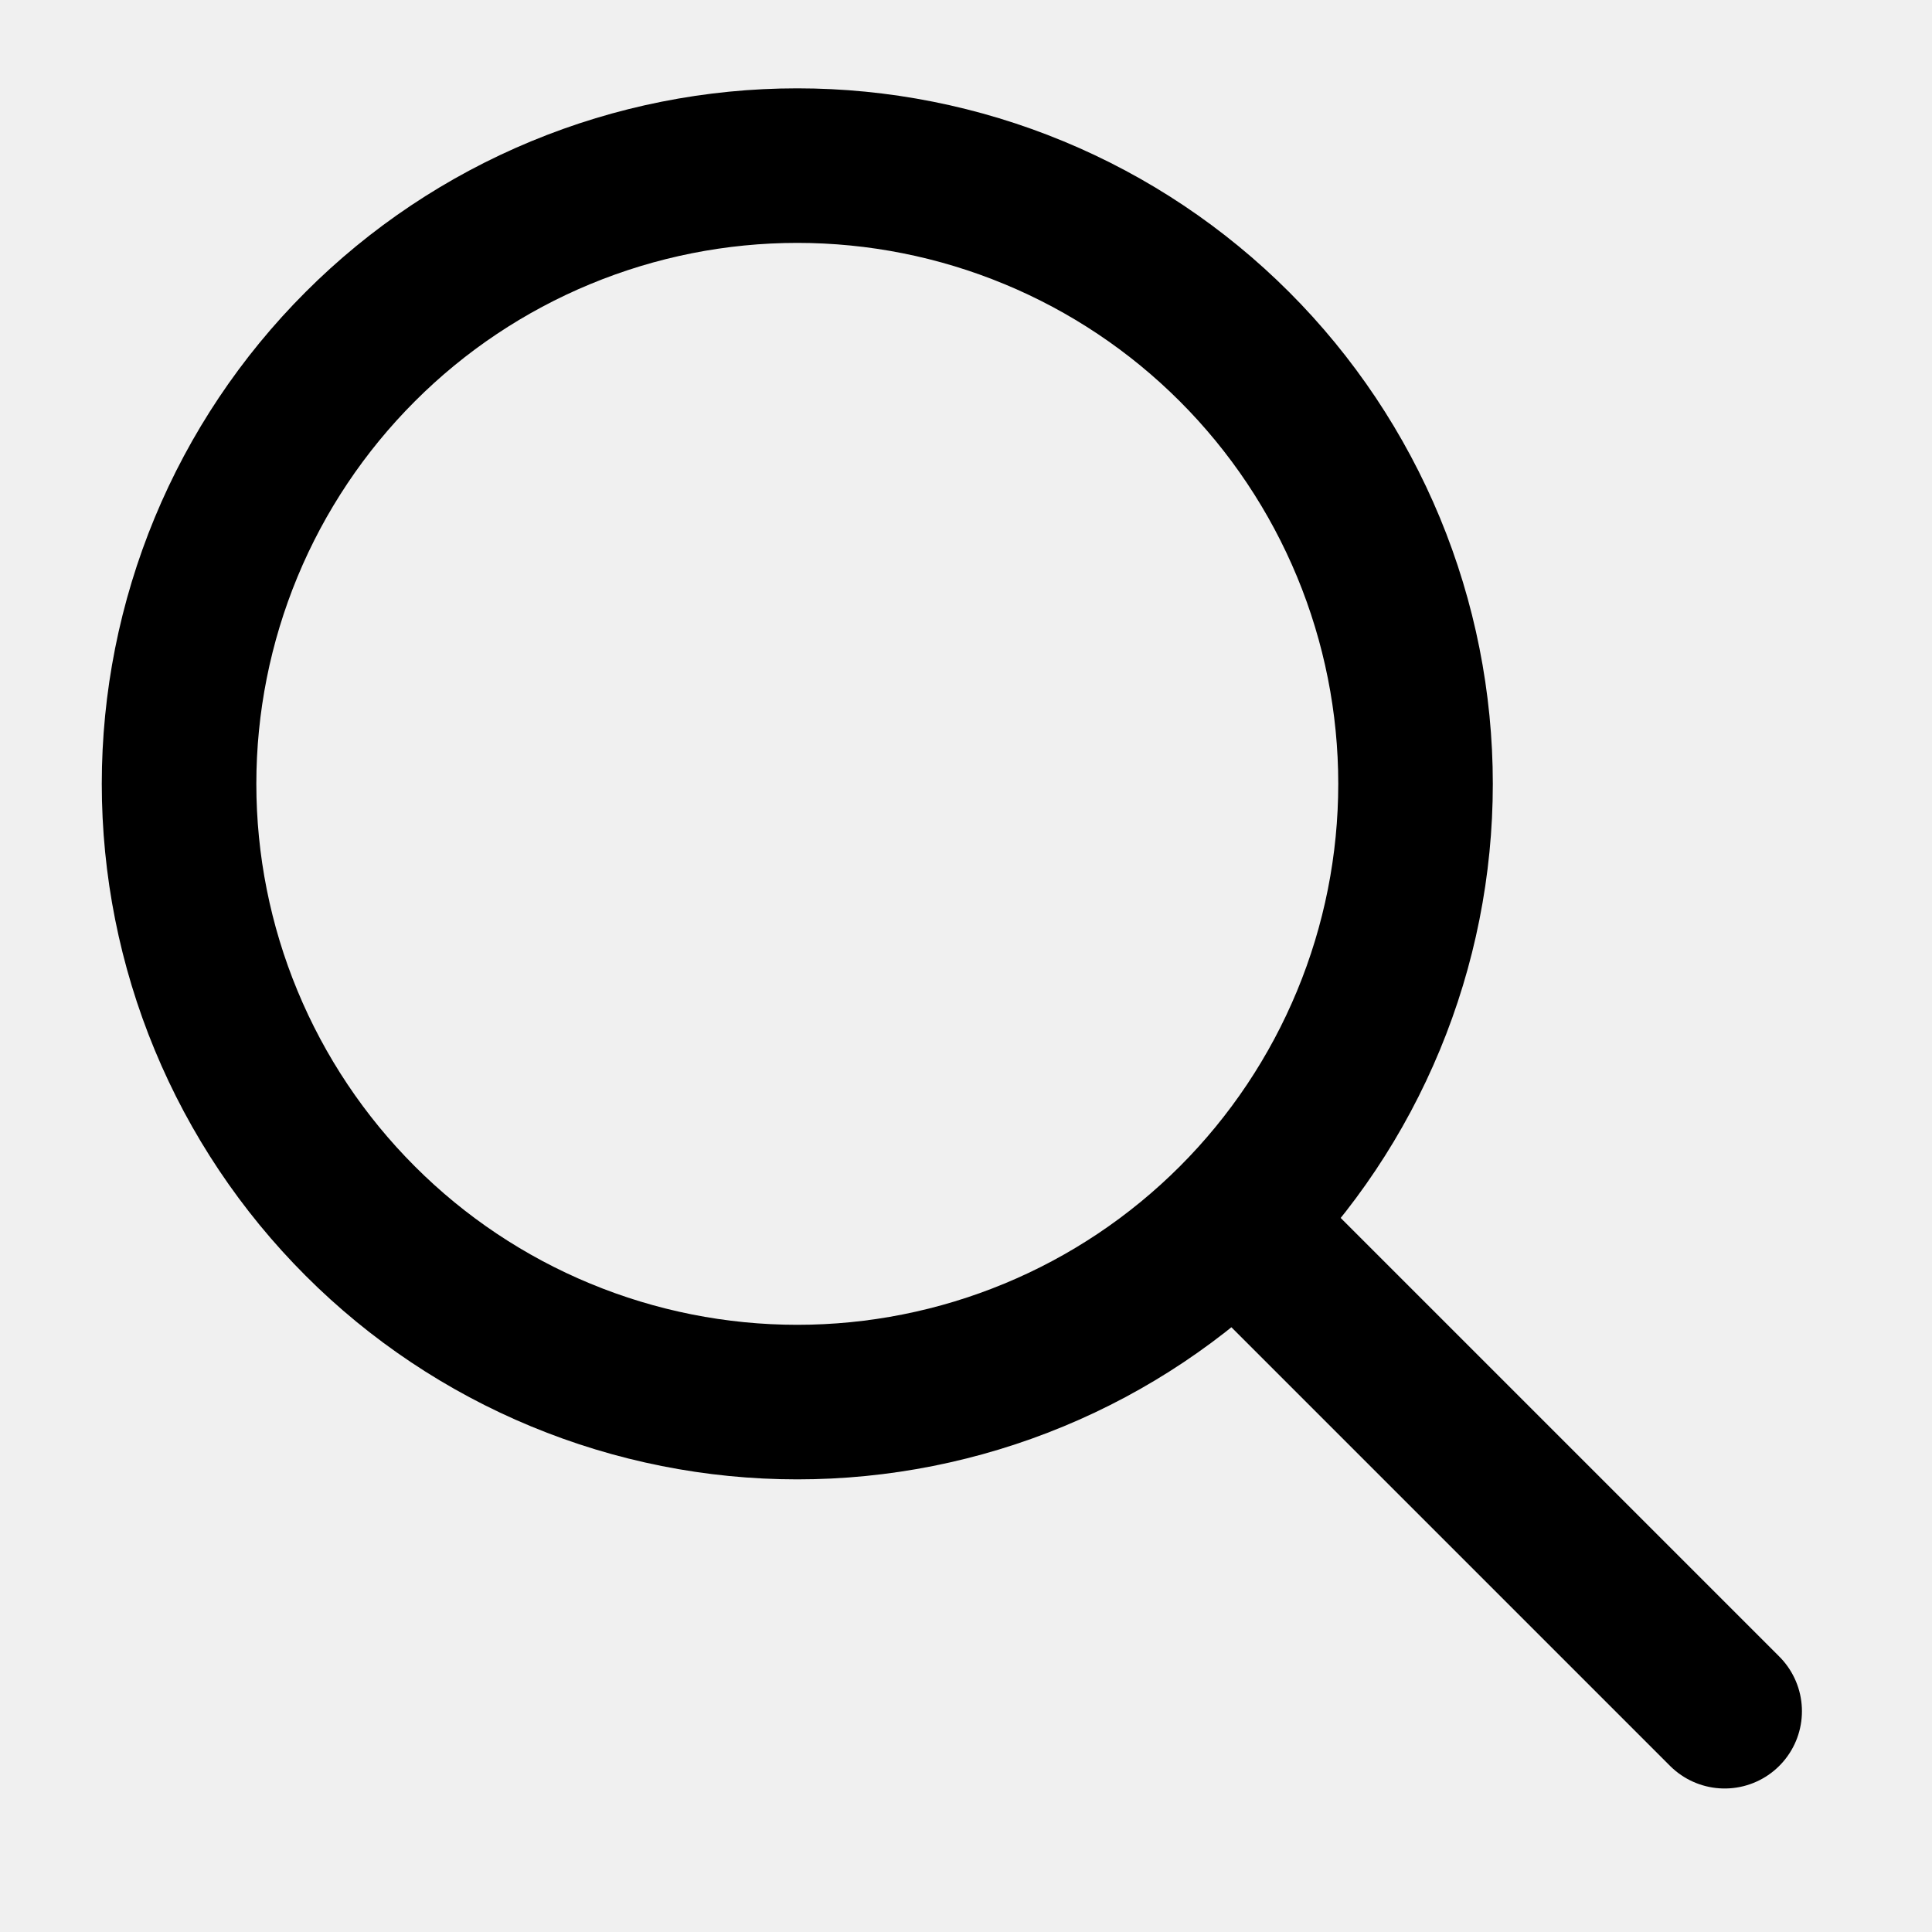
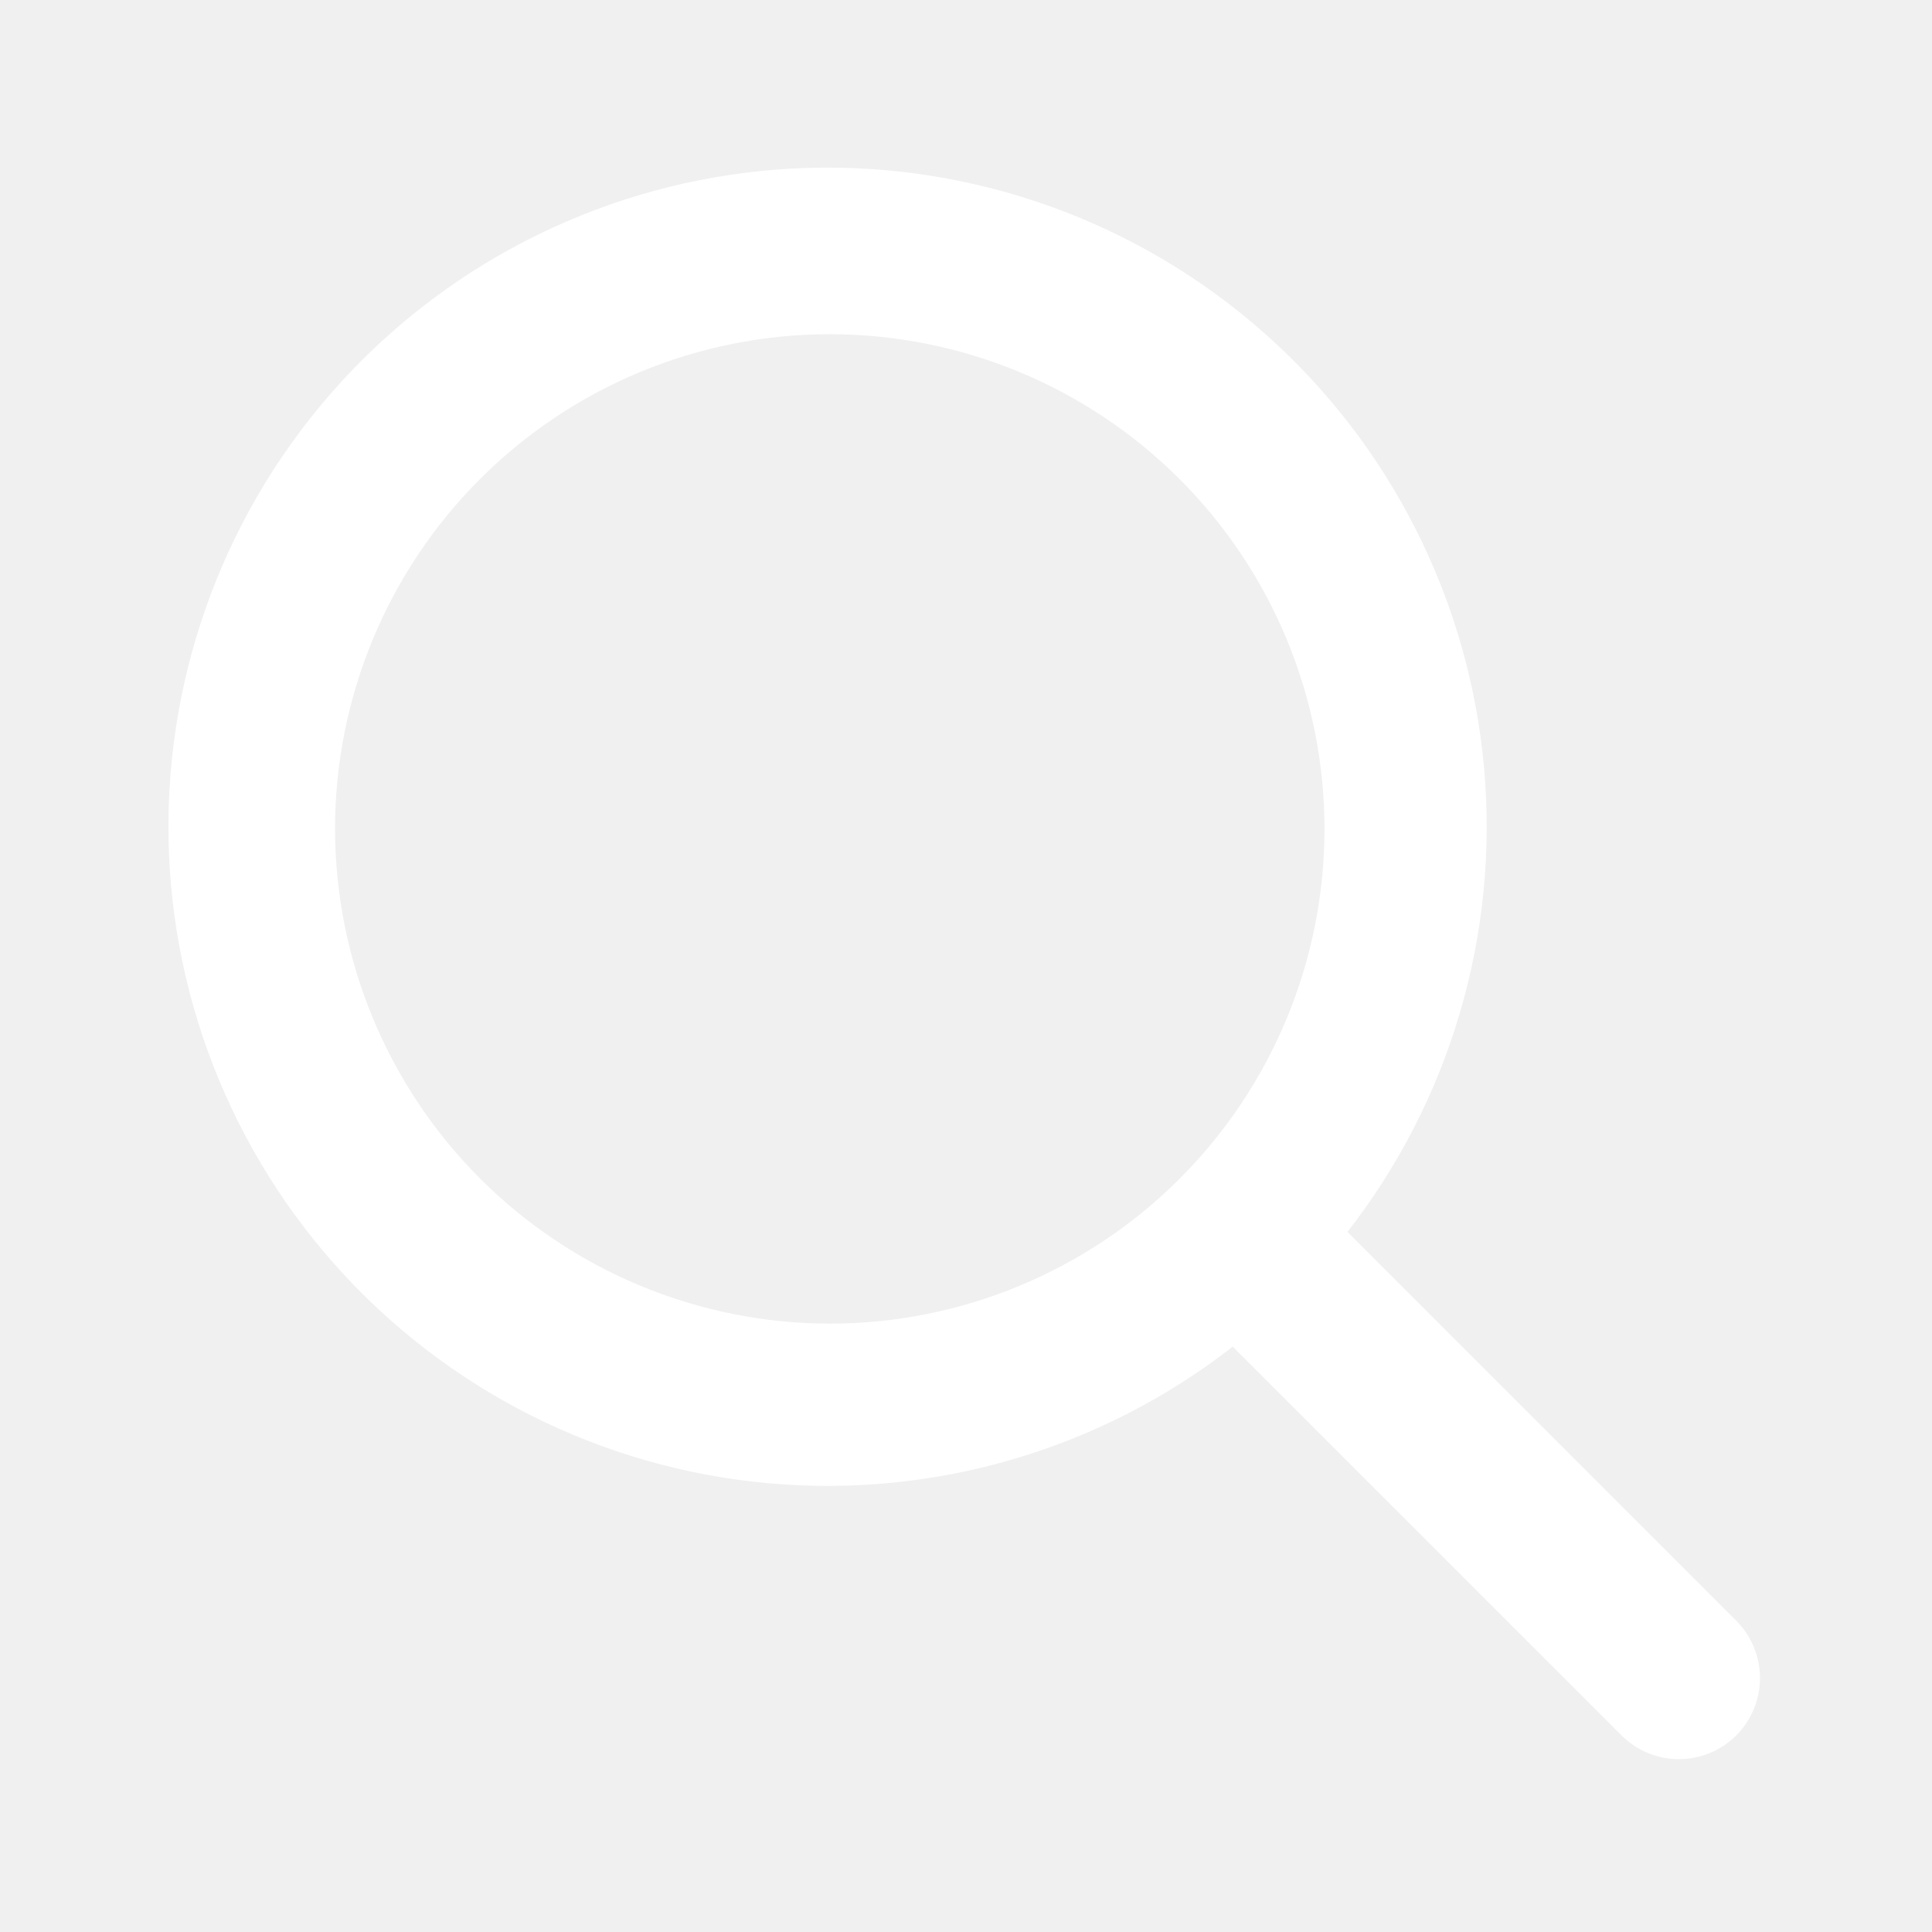
- <svg xmlns="http://www.w3.org/2000/svg" width="25" height="25" viewBox="0 0 25 25" fill="none">
-   <path d="M2.317 10.143C2.317 11.193 2.524 12.234 2.926 13.204C3.328 14.175 3.918 15.057 4.661 15.8C5.403 16.543 6.285 17.132 7.256 17.534C8.227 17.936 9.267 18.143 10.317 18.143C11.368 18.143 12.408 17.936 13.379 17.534C14.35 17.132 15.231 16.543 15.974 15.8C16.717 15.057 17.306 14.175 17.708 13.204C18.11 12.234 18.317 11.193 18.317 10.143C18.317 9.092 18.11 8.052 17.708 7.081C17.306 6.111 16.717 5.229 15.974 4.486C15.231 3.743 14.35 3.154 13.379 2.752C12.408 2.35 11.368 2.143 10.317 2.143C9.267 2.143 8.227 2.35 7.256 2.752C6.285 3.154 5.403 3.743 4.661 4.486C3.918 5.229 3.328 6.111 2.926 7.081C2.524 8.052 2.317 9.092 2.317 10.143Z" stroke="black" stroke-width="2" />
-   <path d="M16.317 16.143L22.317 22.143" stroke="black" stroke-width="2" stroke-linecap="round" stroke-linejoin="round" />
+ <svg xmlns="http://www.w3.org/2000/svg" fill="#ffffff" width="800px" height="800px" version="1.1" viewBox="144 144 512 512" stroke="#ffffff">
+   <g id="SVGRepo_bgCarrier" stroke-width="0" />
+   <g id="SVGRepo_tracerCarrier" stroke-linecap="round" stroke-linejoin="round" />
+   <g id="SVGRepo_iconCarrier">
+     <path d="m500.42 470.52c27.367-34.93 40.371-78.988 36.359-123.18-4.016-44.195-24.746-85.188-57.961-114.61-33.215-29.43-76.406-45.07-120.76-43.73-44.355 1.34-86.527 19.559-117.91 50.938-31.375 31.379-49.594 73.547-50.934 117.9s14.301 87.551 43.727 120.77c29.426 33.211 70.422 53.941 114.61 57.957 44.195 4.016 88.254-8.992 123.18-36.359l103.58 103.57c5.328 5.168 12.988 7.137 20.152 5.18 7.16-1.957 12.754-7.551 14.711-14.711 1.957-7.16-0.012-14.824-5.18-20.152zm-268.13-106.83c-0.004-34.906 13.859-68.383 38.539-93.066 24.68-24.684 58.156-38.555 93.059-38.555 34.906-0.004 68.383 13.863 93.066 38.543 24.684 24.68 38.547 58.156 38.547 93.062 0.004 34.902-13.863 68.379-38.547 93.062-24.684 24.68-58.156 38.543-93.062 38.543-34.887-0.043-68.336-13.918-93.008-38.59-24.668-24.668-38.547-58.113-38.594-93z" />
+   </g>
</svg>
